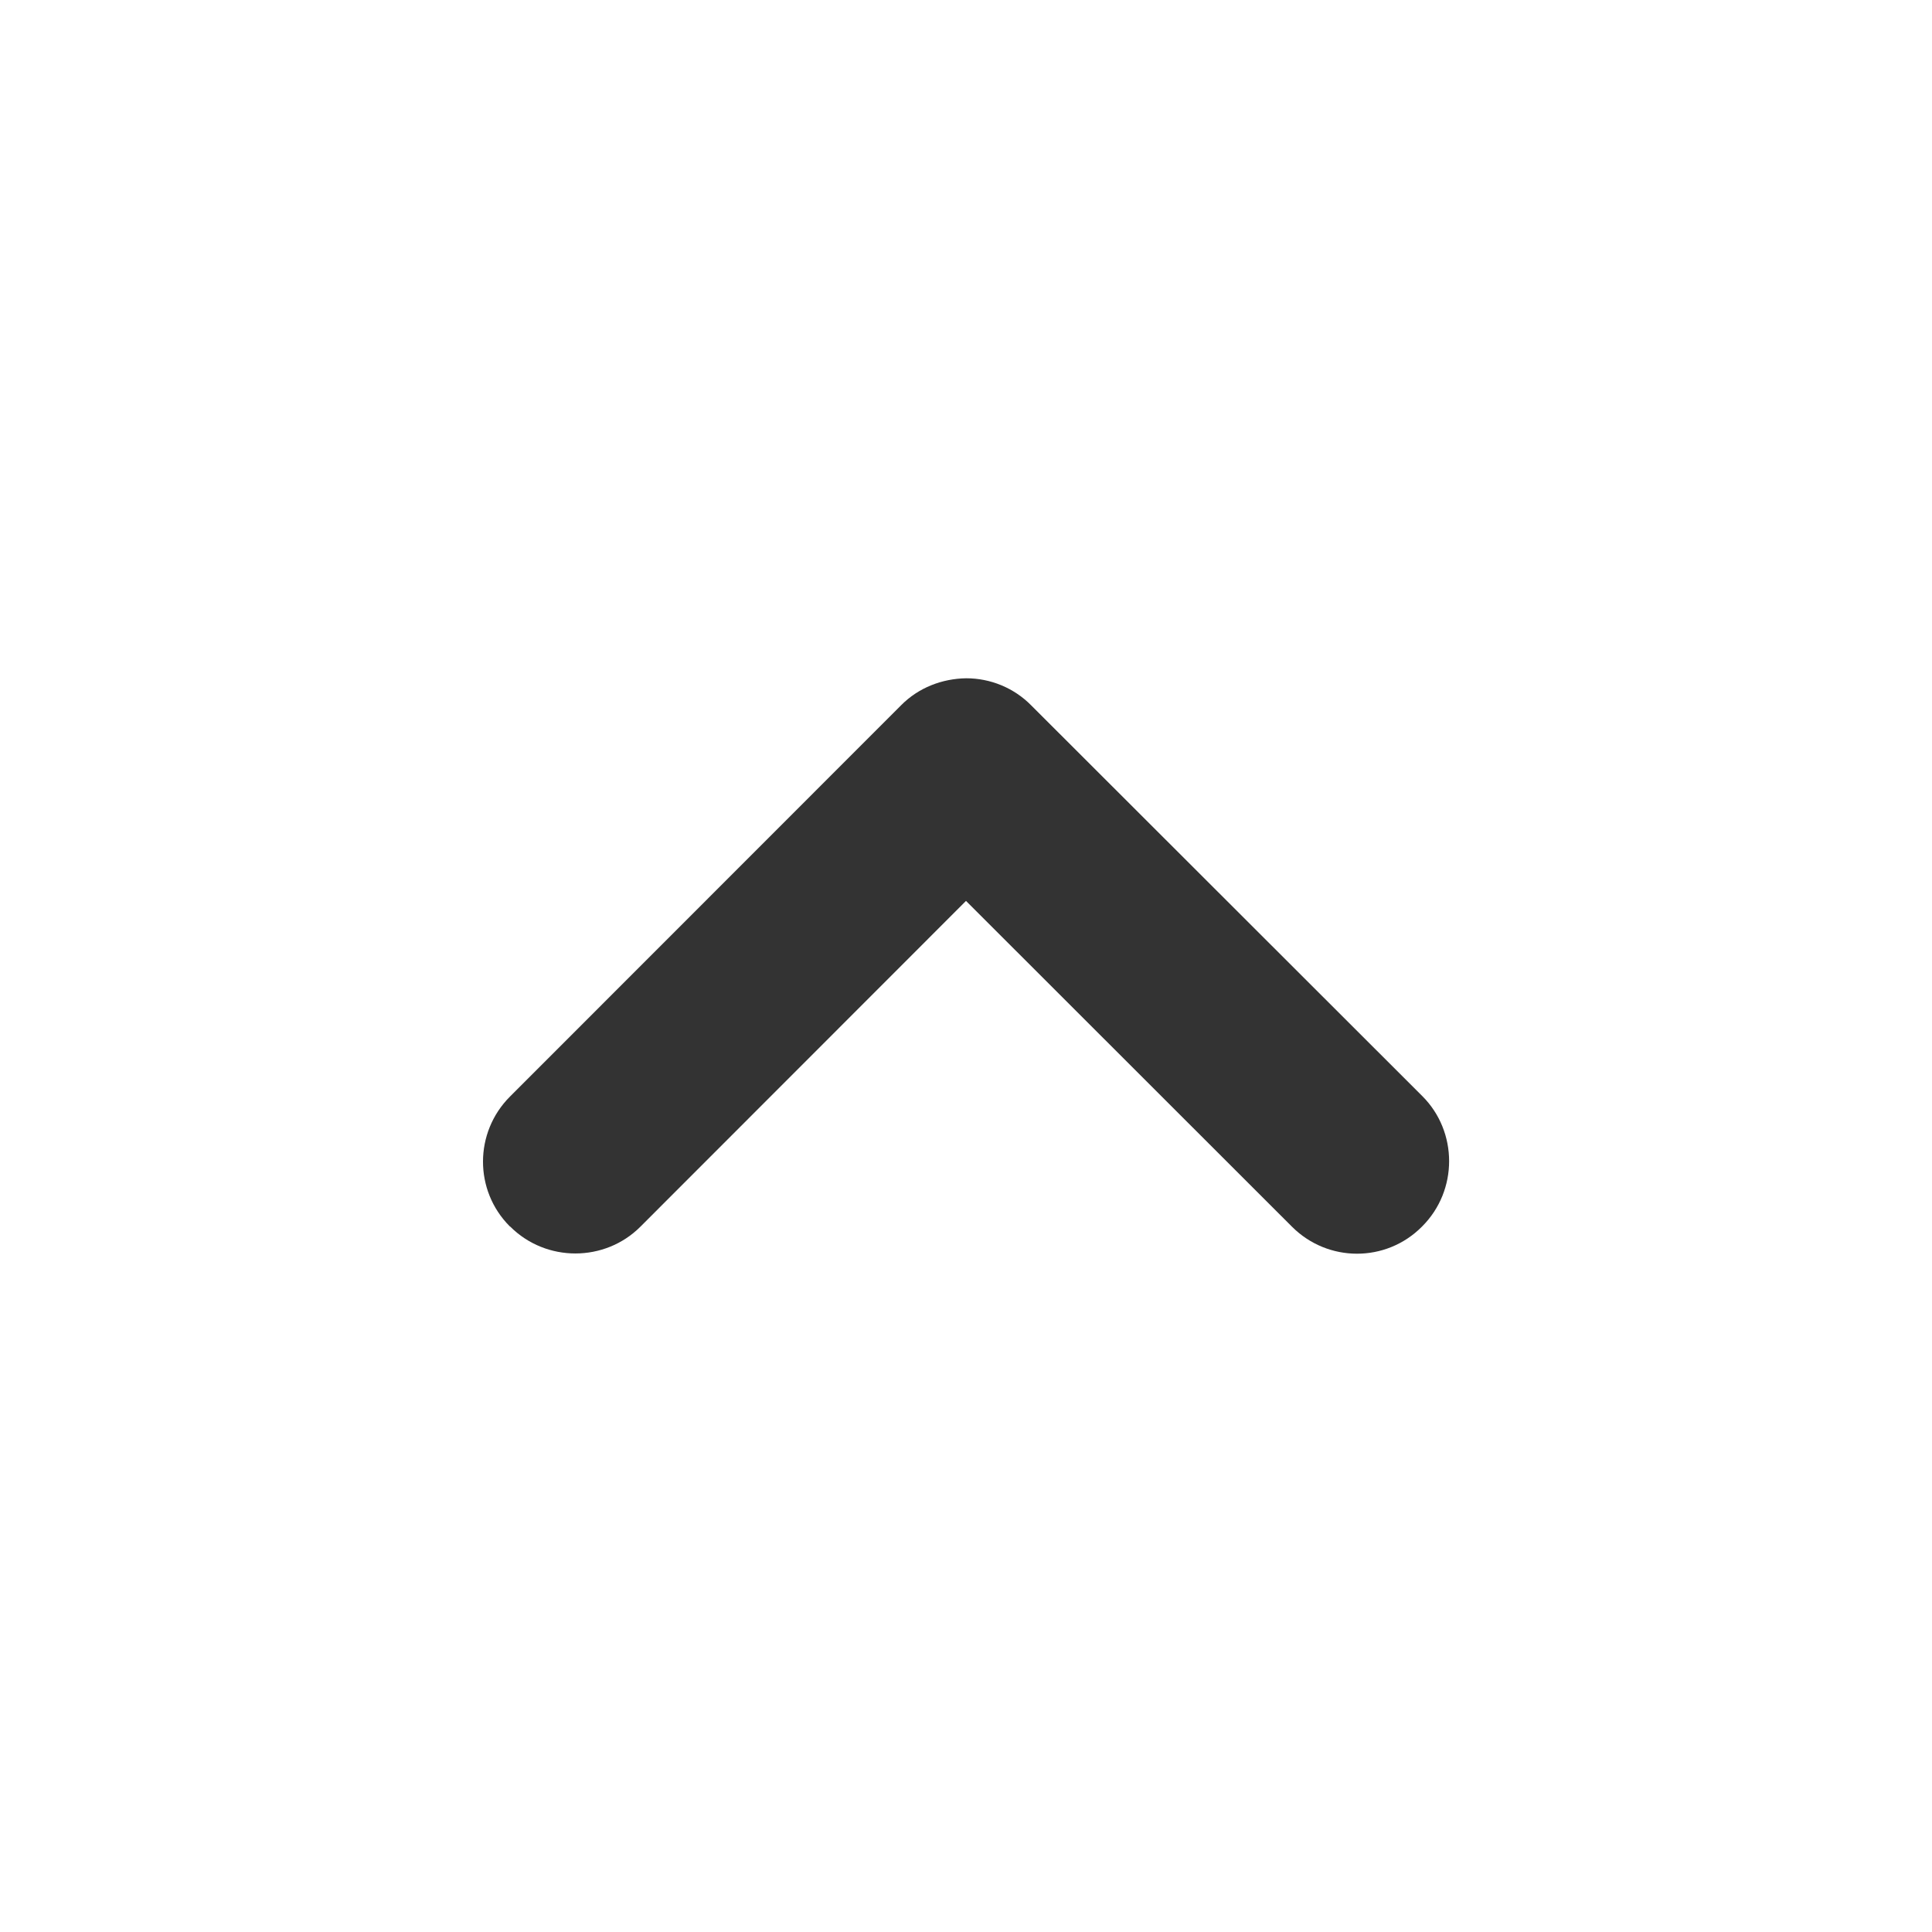
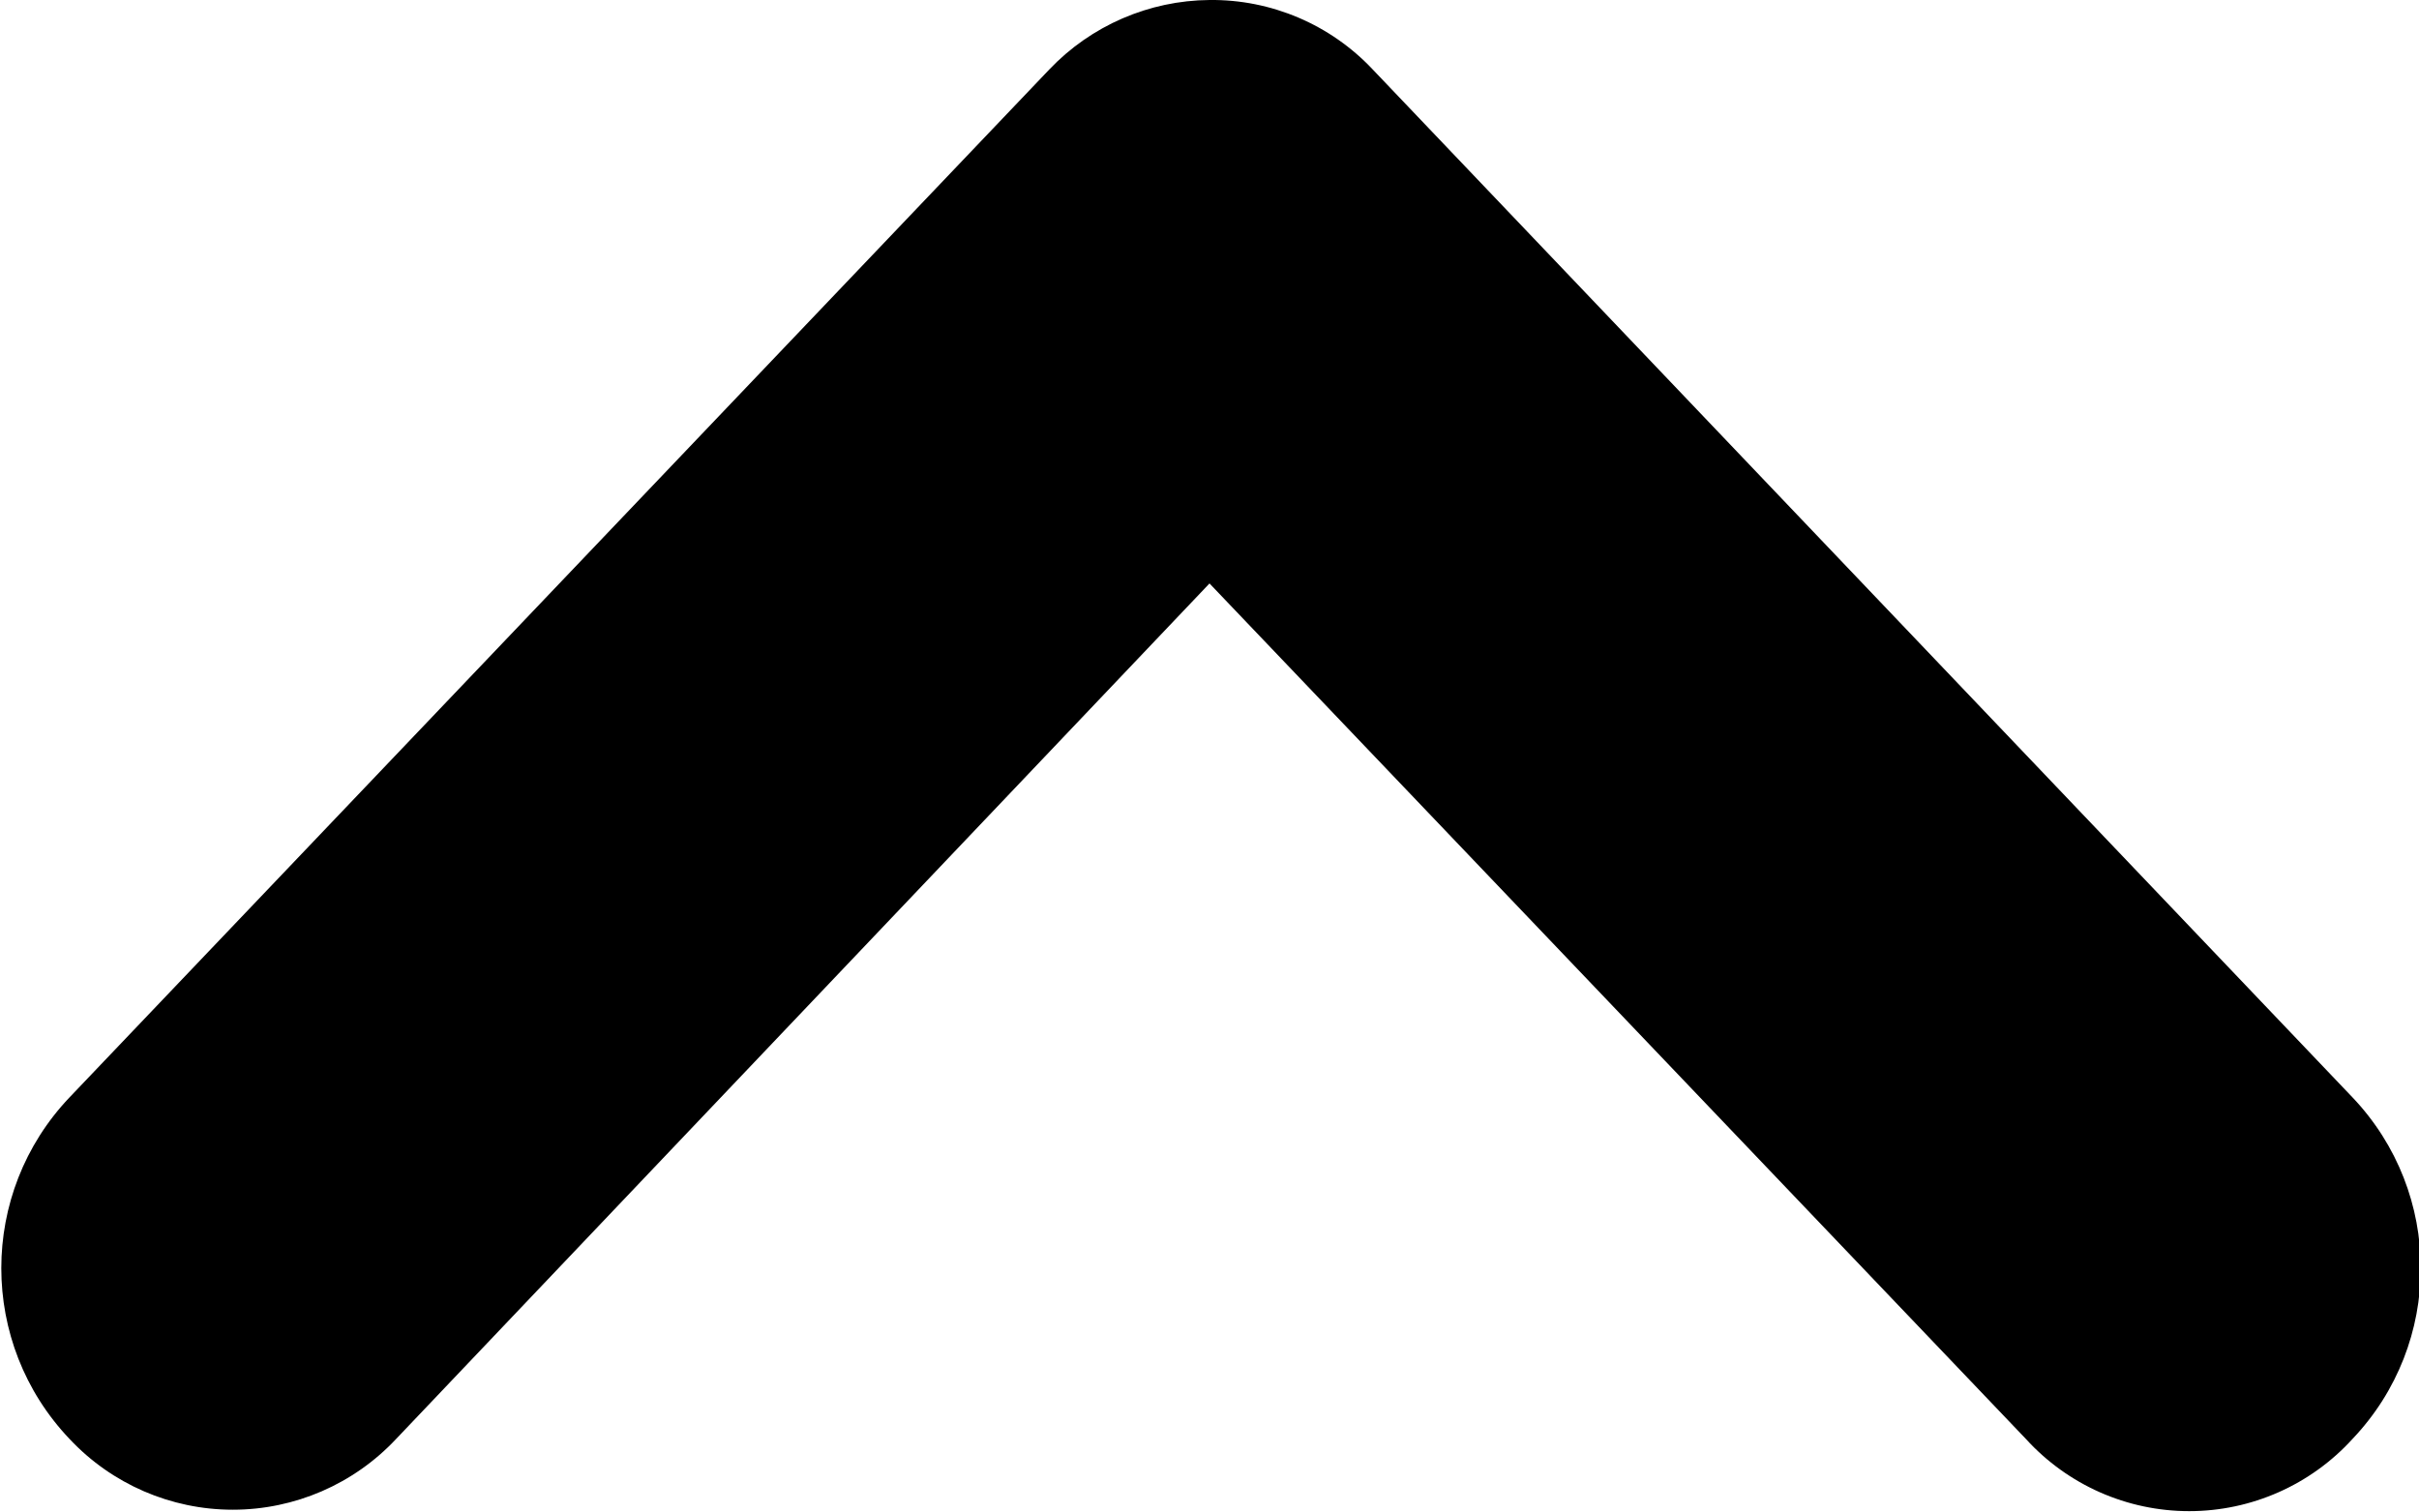
- <svg xmlns="http://www.w3.org/2000/svg" class="icon" width="200px" height="200.00px" viewBox="0 0 1024 1024" version="1.1">
-   <path fill="#333333" d="M512 477.5l172.8 172.7c19 19 49.8 19.1 68.8 0l0.2-0.2c19.1-19.1 18.9-50.2 0.1-69L546.5 373.8c-9.1-9.2-21.5-14.3-34.4-14.3-12.7 0.2-25.2 4.9-34.5 14.3L270.3 581.2c-19 19-19.1 49.8-0.1 68.8 0.1 0 0.1 0.1 0.2 0.1 19.1 19.1 50.2 18.9 69 0.1L512 477.5z" />
+ <svg xmlns="http://www.w3.org/2000/svg" id="图层_1" data-name="图层 1" viewBox="0 0 8 5">
+   <path d="M4,1.93,6.7,4.76a.73.73,0,0,0,1.08,0h0a.82.82,0,0,0,0-1.13L4.54.23A.73.73,0,0,0,4,0a.74.74,0,0,0-.53.23L.23,3.63a.82.82,0,0,0,0,1.13h0a.74.74,0,0,0,1.08,0Z" />
</svg>
